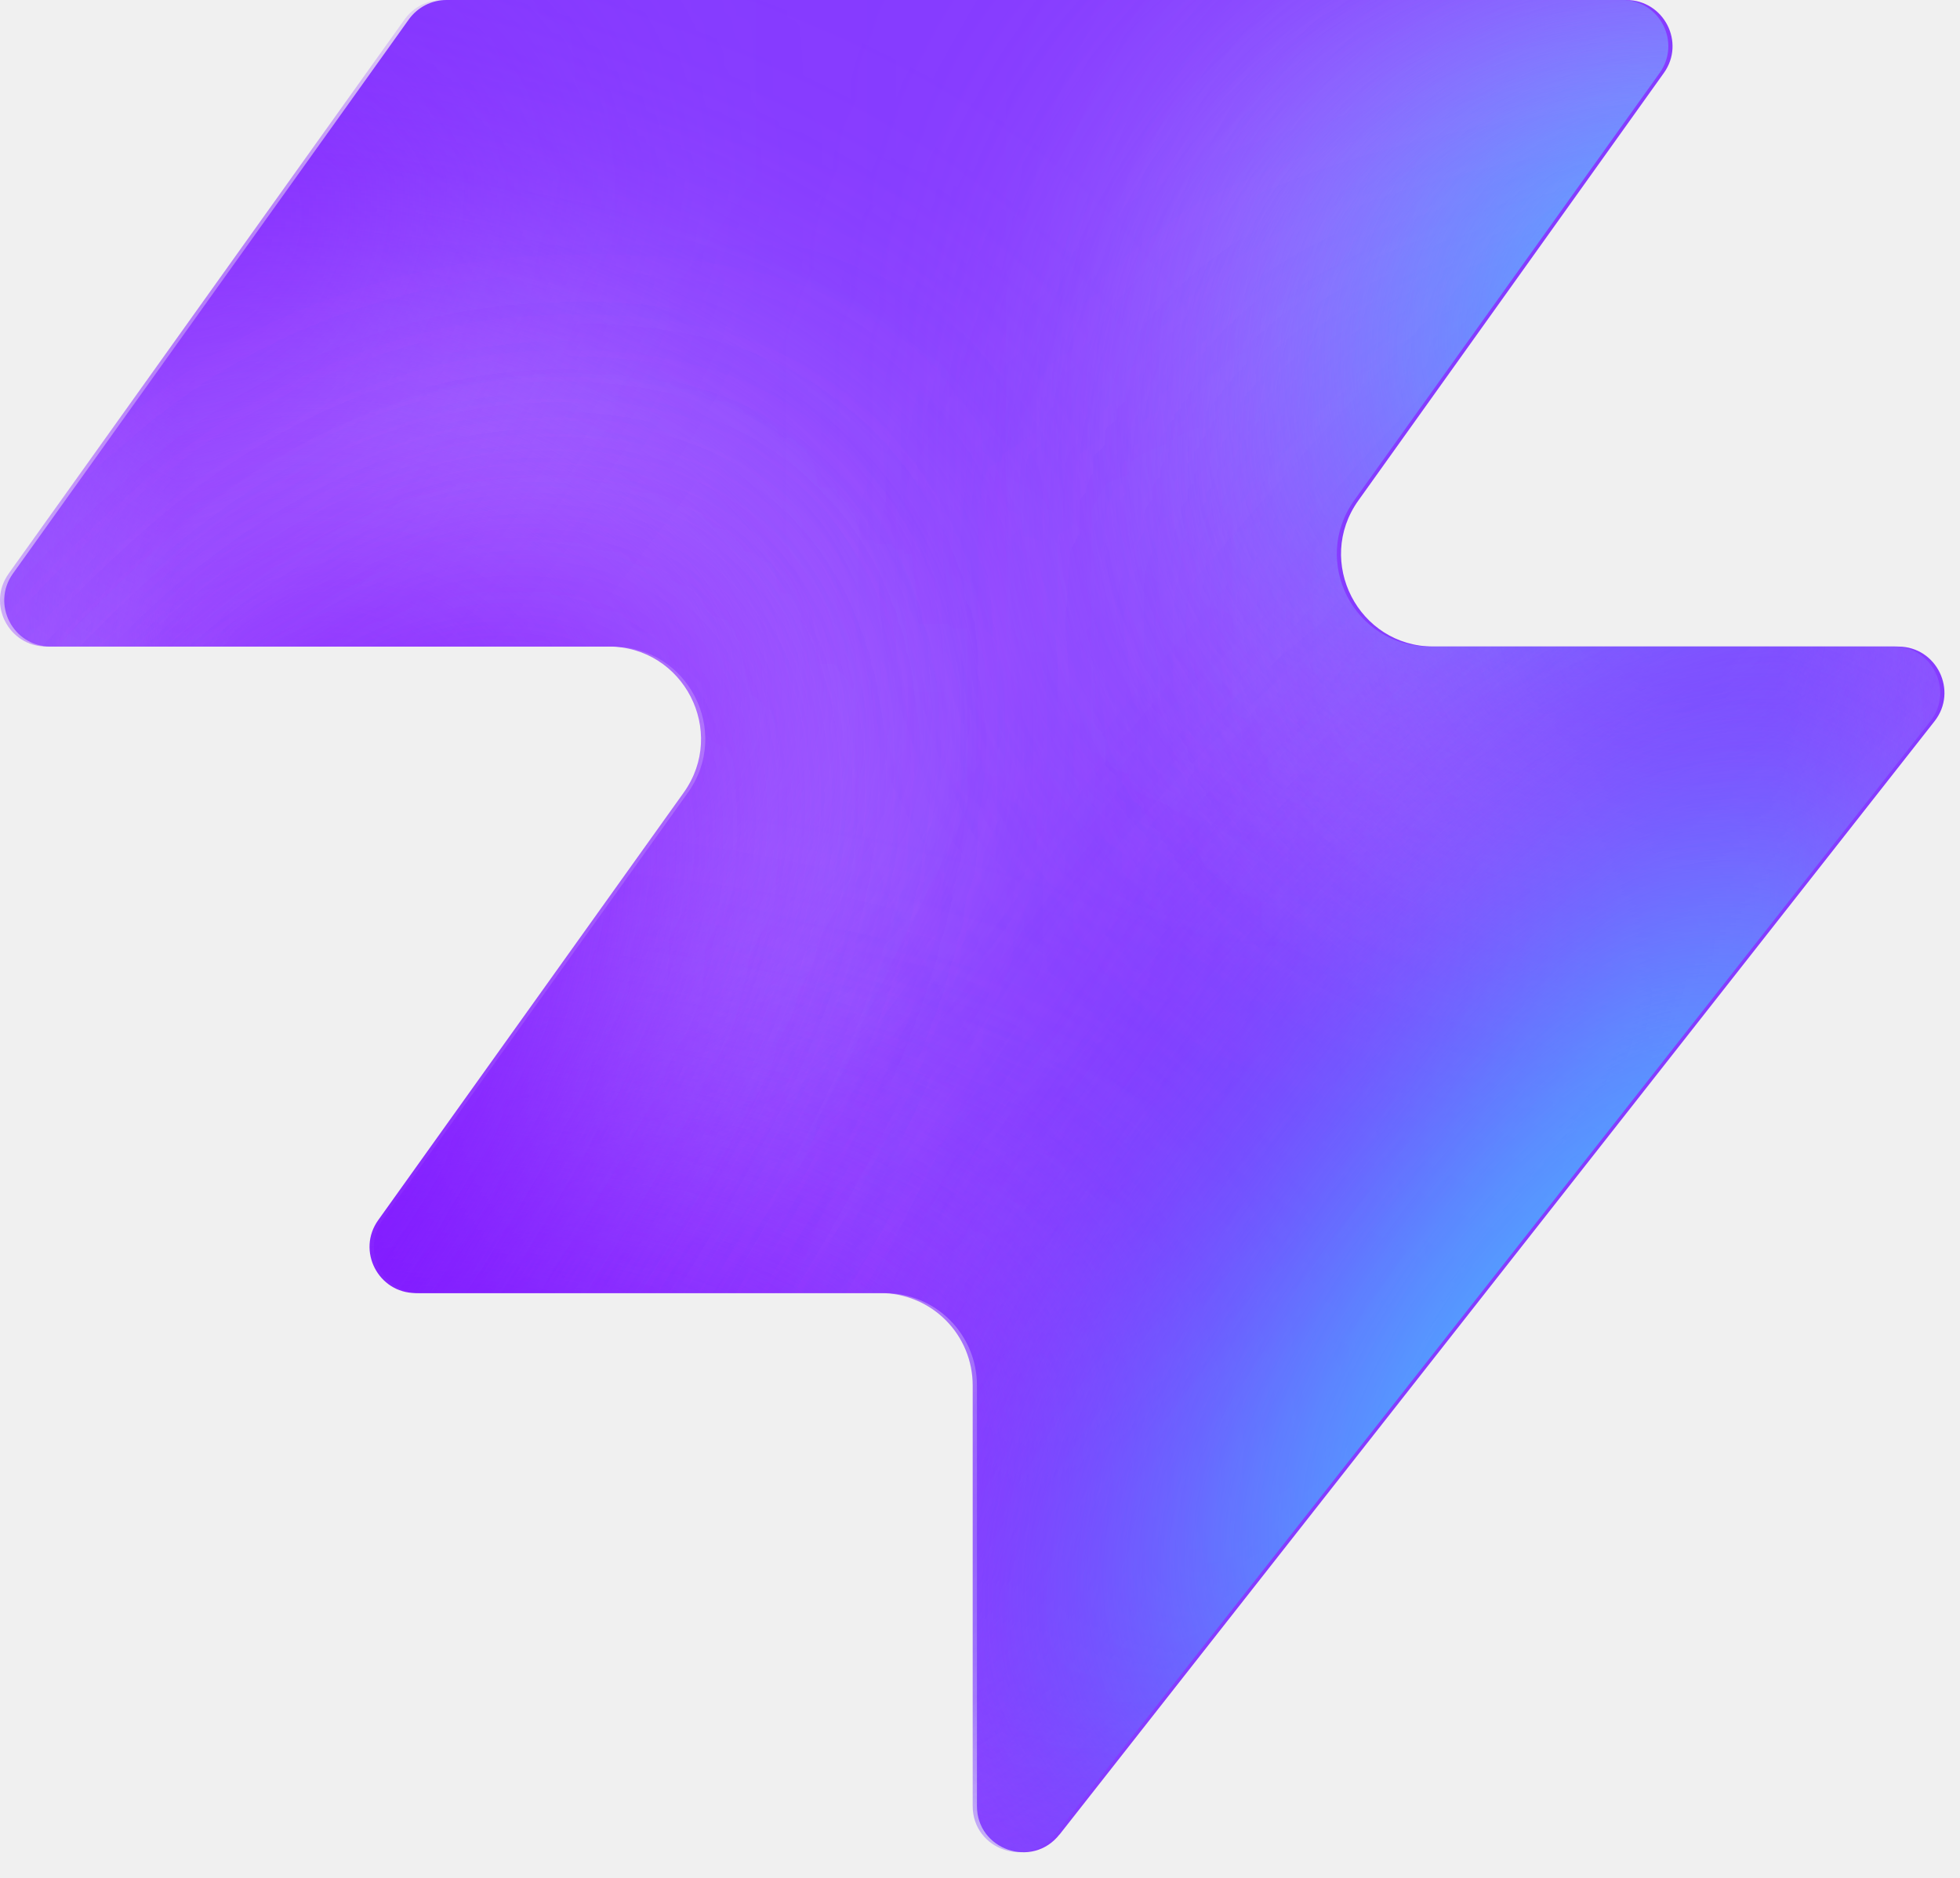
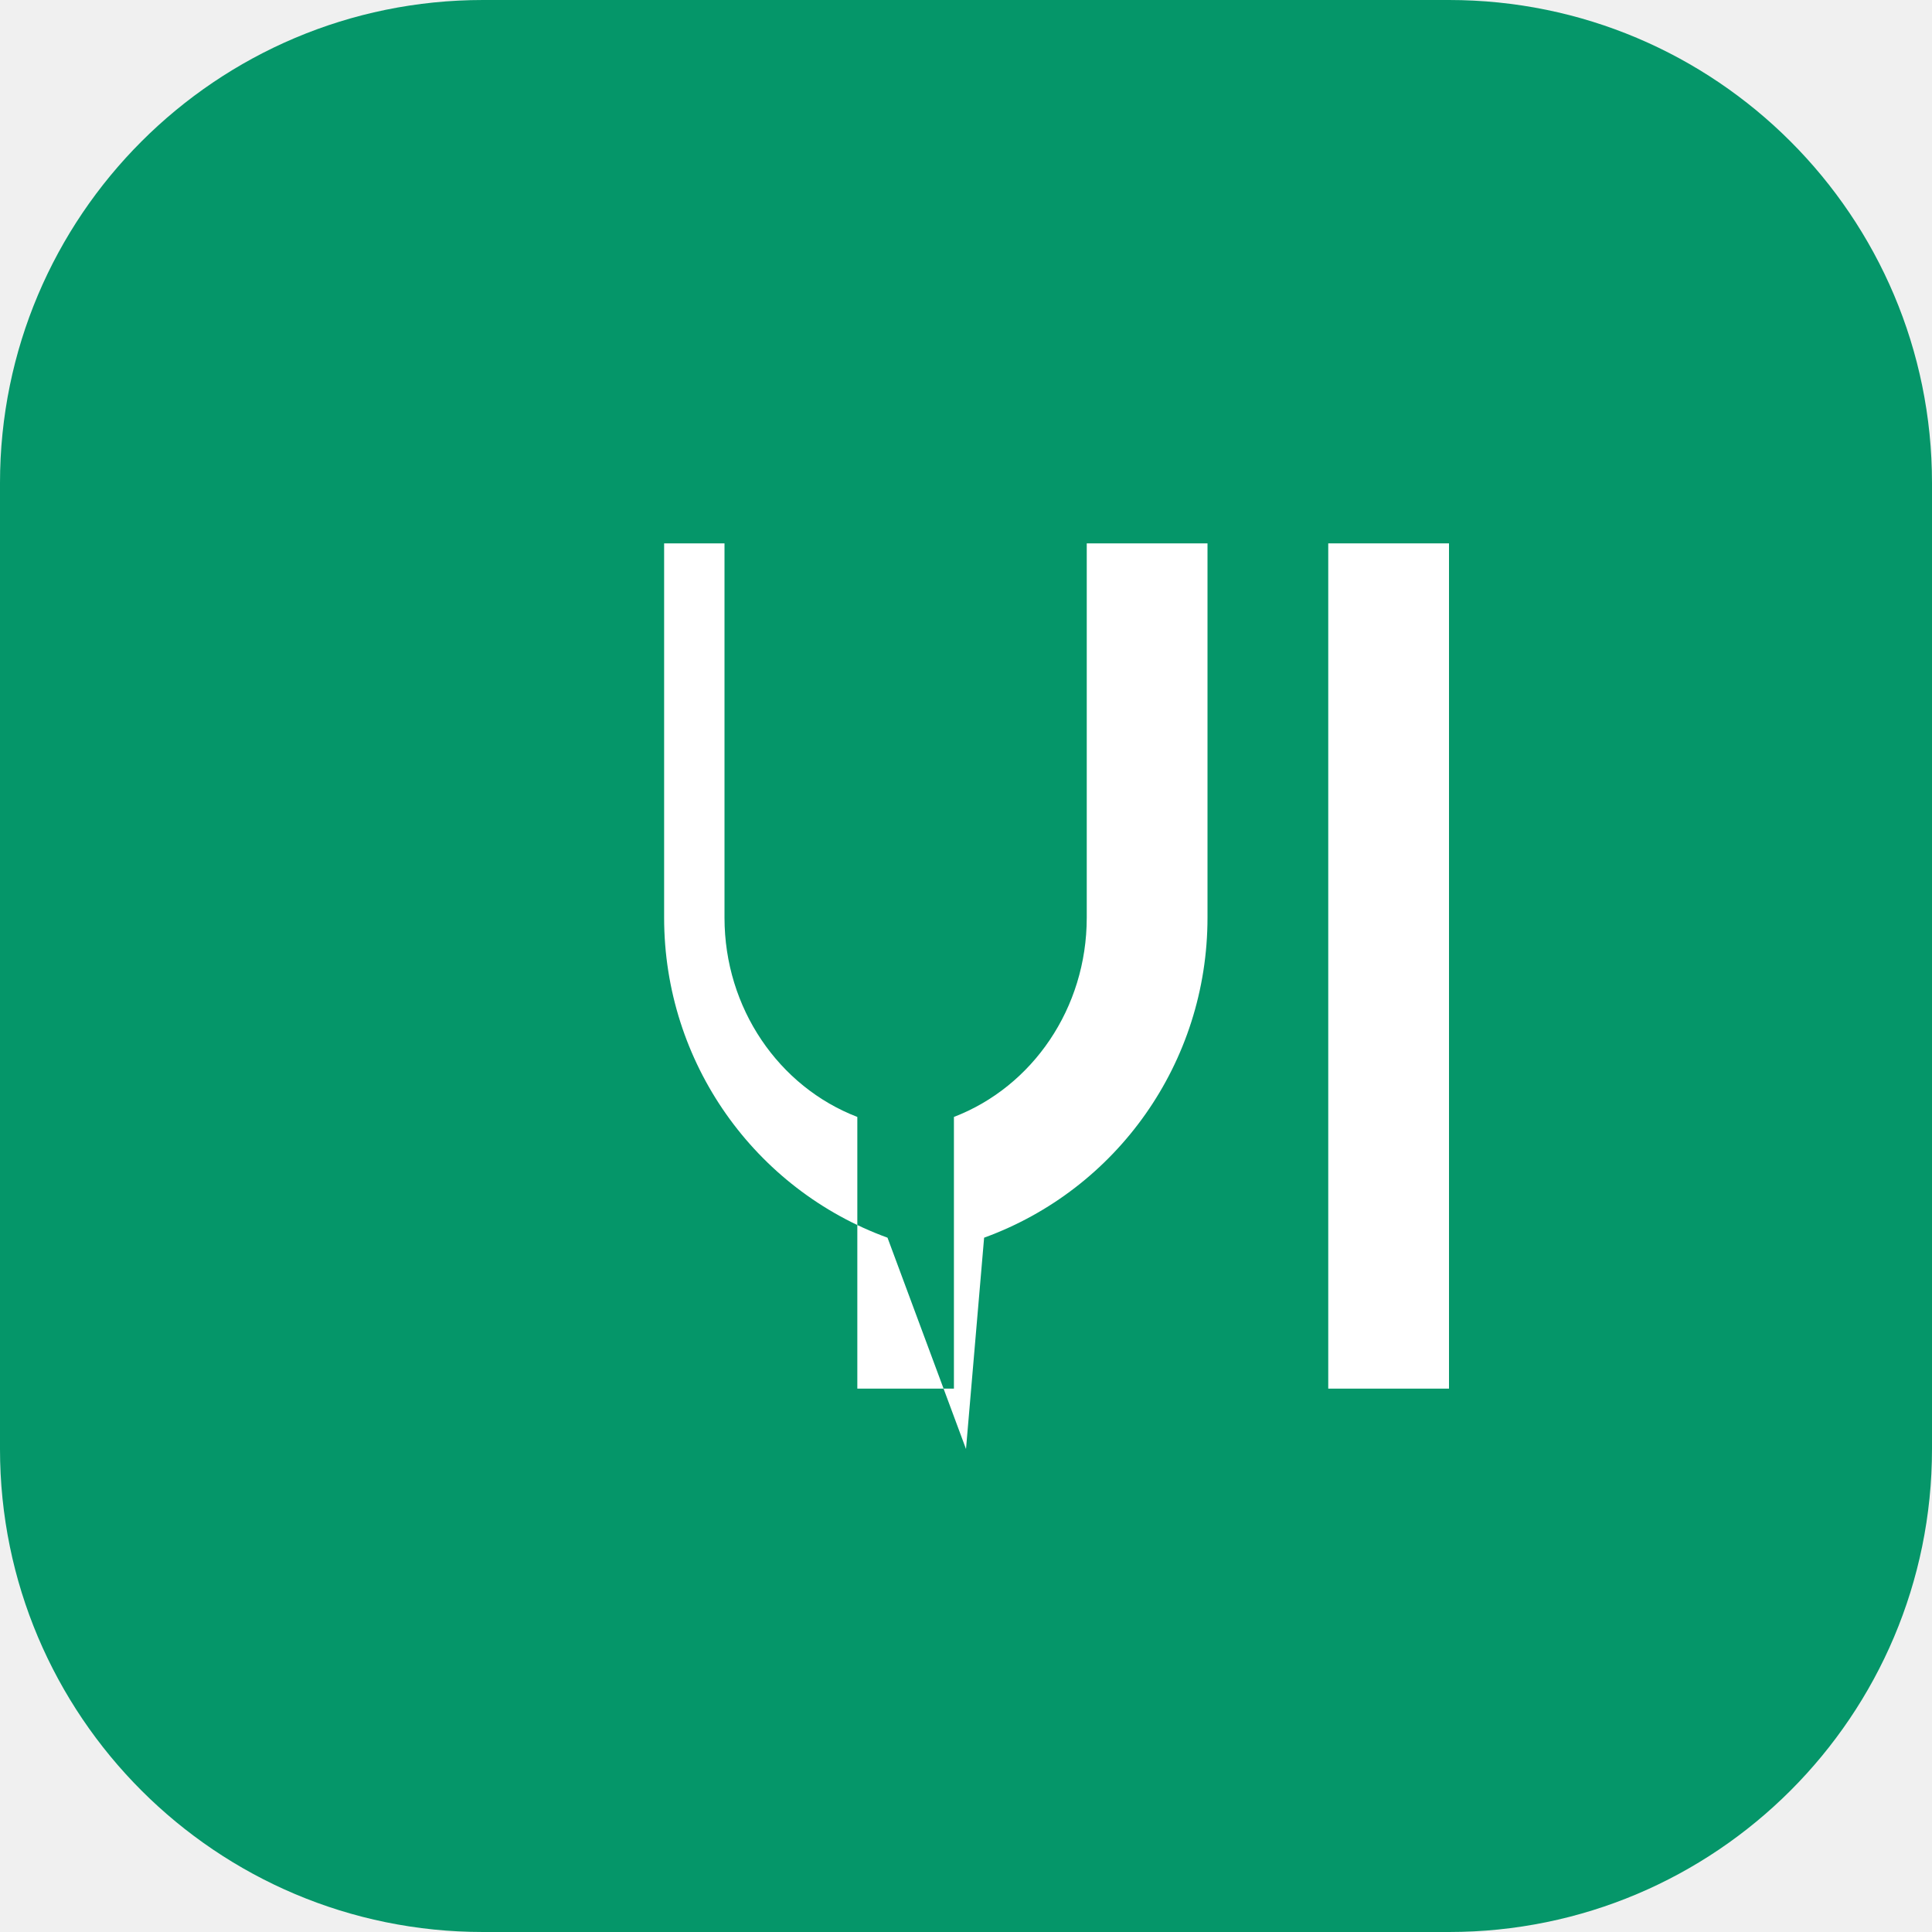
- <svg xmlns="http://www.w3.org/2000/svg" width="48" height="46" fill="none" viewBox="0 0 48 46">
-   <path fill="#863bff" d="M25.946 44.938c-.664.845-2.021.375-2.021-.698V33.937a2.26 2.26 0 0 0-2.262-2.262H10.287c-.92 0-1.456-1.04-.92-1.788l7.48-10.471c1.07-1.497 0-3.578-1.842-3.578H1.237c-.92 0-1.456-1.04-.92-1.788L10.013.474c.214-.297.556-.474.92-.474h28.894c.92 0 1.456 1.04.92 1.788l-7.48 10.471c-1.07 1.498 0 3.579 1.842 3.579h11.377c.943 0 1.473 1.088.89 1.83L25.947 44.94z" style="fill:#863bff;fill:color(display-p3 .525 .23 1);fill-opacity:1" />
-   <mask id="a" width="48" height="46" x="0" y="0" maskUnits="userSpaceOnUse" style="mask-type:alpha">
-     <path fill="#000" d="M25.842 44.938c-.664.844-2.021.375-2.021-.698V33.937a2.26 2.26 0 0 0-2.262-2.262H10.183c-.92 0-1.456-1.04-.92-1.788l7.48-10.471c1.07-1.498 0-3.579-1.842-3.579H1.133c-.92 0-1.456-1.04-.92-1.787L9.91.473c.214-.297.556-.474.92-.474h28.894c.92 0 1.456 1.04.92 1.788l-7.48 10.471c-1.07 1.498 0 3.578 1.842 3.578h11.377c.943 0 1.473 1.088.89 1.832L25.843 44.94z" style="fill:#000;fill-opacity:1" />
-   </mask>
-   <g mask="url(#a)">
-     <g filter="url(#b)">
-       <ellipse cx="5.508" cy="14.704" fill="#ede6ff" rx="5.508" ry="14.704" style="fill:#ede6ff;fill:color(display-p3 .927 .903 1);fill-opacity:1" transform="matrix(.00324 1 1 -.00324 -4.47 31.516)" />
-     </g>
-     <g filter="url(#c)">
-       <ellipse cx="10.399" cy="29.851" fill="#ede6ff" rx="10.399" ry="29.851" style="fill:#ede6ff;fill:color(display-p3 .927 .903 1);fill-opacity:1" transform="matrix(.00324 1 1 -.00324 -39.328 7.883)" />
-     </g>
-     <g filter="url(#d)">
-       <ellipse cx="5.508" cy="30.487" fill="#7e14ff" rx="5.508" ry="30.487" style="fill:#7e14ff;fill:color(display-p3 .492 .077 1);fill-opacity:1" transform="rotate(89.814 -25.913 -14.639)scale(1 -1)" />
-     </g>
-     <g filter="url(#e)">
-       <ellipse cx="5.508" cy="30.599" fill="#7e14ff" rx="5.508" ry="30.599" style="fill:#7e14ff;fill:color(display-p3 .492 .077 1);fill-opacity:1" transform="rotate(89.814 -32.644 -3.334)scale(1 -1)" />
-     </g>
-     <g filter="url(#f)">
-       <ellipse cx="5.508" cy="30.599" fill="#7e14ff" rx="5.508" ry="30.599" style="fill:#7e14ff;fill:color(display-p3 .492 .077 1);fill-opacity:1" transform="matrix(.00324 1 1 -.00324 -34.34 30.47)" />
-     </g>
-     <g filter="url(#g)">
-       <ellipse cx="14.072" cy="22.078" fill="#ede6ff" rx="14.072" ry="22.078" style="fill:#ede6ff;fill:color(display-p3 .927 .903 1);fill-opacity:1" transform="rotate(93.35 24.506 48.493)scale(-1 1)" />
-     </g>
-     <g filter="url(#h)">
-       <ellipse cx="3.47" cy="21.501" fill="#7e14ff" rx="3.47" ry="21.501" style="fill:#7e14ff;fill:color(display-p3 .492 .077 1);fill-opacity:1" transform="rotate(89.009 28.708 47.59)scale(-1 1)" />
-     </g>
-     <g filter="url(#i)">
-       <ellipse cx="3.47" cy="21.501" fill="#7e14ff" rx="3.47" ry="21.501" style="fill:#7e14ff;fill:color(display-p3 .492 .077 1);fill-opacity:1" transform="rotate(89.009 28.708 47.59)scale(-1 1)" />
-     </g>
-     <g filter="url(#j)">
-       <ellipse cx=".387" cy="8.972" fill="#7e14ff" rx="4.407" ry="29.108" style="fill:#7e14ff;fill:color(display-p3 .492 .077 1);fill-opacity:1" transform="rotate(39.51 .387 8.972)" />
-     </g>
-     <g filter="url(#k)">
-       <ellipse cx="47.523" cy="-6.092" fill="#7e14ff" rx="4.407" ry="29.108" style="fill:#7e14ff;fill:color(display-p3 .492 .077 1);fill-opacity:1" transform="rotate(37.892 47.523 -6.092)" />
-     </g>
-     <g filter="url(#l)">
-       <ellipse cx="41.412" cy="6.333" fill="#47bfff" rx="5.971" ry="9.665" style="fill:#47bfff;fill:color(display-p3 .28 .748 1);fill-opacity:1" transform="rotate(37.892 41.412 6.333)" />
-     </g>
-     <g filter="url(#m)">
-       <ellipse cx="-1.879" cy="38.332" fill="#7e14ff" rx="4.407" ry="29.108" style="fill:#7e14ff;fill:color(display-p3 .492 .077 1);fill-opacity:1" transform="rotate(37.892 -1.88 38.332)" />
-     </g>
-     <g filter="url(#n)">
-       <ellipse cx="-1.879" cy="38.332" fill="#7e14ff" rx="4.407" ry="29.108" style="fill:#7e14ff;fill:color(display-p3 .492 .077 1);fill-opacity:1" transform="rotate(37.892 -1.88 38.332)" />
-     </g>
-     <g filter="url(#o)">
-       <ellipse cx="35.651" cy="29.907" fill="#7e14ff" rx="4.407" ry="29.108" style="fill:#7e14ff;fill:color(display-p3 .492 .077 1);fill-opacity:1" transform="rotate(37.892 35.651 29.907)" />
-     </g>
-     <g filter="url(#p)">
-       <ellipse cx="38.418" cy="32.4" fill="#47bfff" rx="5.971" ry="15.297" style="fill:#47bfff;fill:color(display-p3 .28 .748 1);fill-opacity:1" transform="rotate(37.892 38.418 32.4)" />
-     </g>
-   </g>
-   <defs>
-     <filter id="b" width="60.045" height="41.654" x="-19.77" y="16.149" color-interpolation-filters="sRGB" filterUnits="userSpaceOnUse">
-       <feFlood flood-opacity="0" result="BackgroundImageFix" />
-       <feBlend in="SourceGraphic" in2="BackgroundImageFix" result="shape" />
-       <feGaussianBlur result="effect1_foregroundBlur_2002_17158" stdDeviation="7.659" />
-     </filter>
-     <filter id="c" width="90.34" height="51.437" x="-54.613" y="-7.533" color-interpolation-filters="sRGB" filterUnits="userSpaceOnUse">
-       <feFlood flood-opacity="0" result="BackgroundImageFix" />
-       <feBlend in="SourceGraphic" in2="BackgroundImageFix" result="shape" />
-       <feGaussianBlur result="effect1_foregroundBlur_2002_17158" stdDeviation="7.659" />
-     </filter>
-     <filter id="d" width="79.355" height="29.4" x="-49.64" y="2.03" color-interpolation-filters="sRGB" filterUnits="userSpaceOnUse">
-       <feFlood flood-opacity="0" result="BackgroundImageFix" />
-       <feBlend in="SourceGraphic" in2="BackgroundImageFix" result="shape" />
-       <feGaussianBlur result="effect1_foregroundBlur_2002_17158" stdDeviation="4.596" />
-     </filter>
-     <filter id="e" width="79.579" height="29.4" x="-45.045" y="20.029" color-interpolation-filters="sRGB" filterUnits="userSpaceOnUse">
-       <feFlood flood-opacity="0" result="BackgroundImageFix" />
-       <feBlend in="SourceGraphic" in2="BackgroundImageFix" result="shape" />
-       <feGaussianBlur result="effect1_foregroundBlur_2002_17158" stdDeviation="4.596" />
-     </filter>
-     <filter id="f" width="79.579" height="29.4" x="-43.513" y="21.178" color-interpolation-filters="sRGB" filterUnits="userSpaceOnUse">
-       <feFlood flood-opacity="0" result="BackgroundImageFix" />
-       <feBlend in="SourceGraphic" in2="BackgroundImageFix" result="shape" />
-       <feGaussianBlur result="effect1_foregroundBlur_2002_17158" stdDeviation="4.596" />
-     </filter>
-     <filter id="g" width="74.749" height="58.852" x="15.756" y="-17.901" color-interpolation-filters="sRGB" filterUnits="userSpaceOnUse">
-       <feFlood flood-opacity="0" result="BackgroundImageFix" />
-       <feBlend in="SourceGraphic" in2="BackgroundImageFix" result="shape" />
-       <feGaussianBlur result="effect1_foregroundBlur_2002_17158" stdDeviation="7.659" />
-     </filter>
-     <filter id="h" width="61.377" height="25.362" x="23.548" y="2.284" color-interpolation-filters="sRGB" filterUnits="userSpaceOnUse">
-       <feFlood flood-opacity="0" result="BackgroundImageFix" />
-       <feBlend in="SourceGraphic" in2="BackgroundImageFix" result="shape" />
-       <feGaussianBlur result="effect1_foregroundBlur_2002_17158" stdDeviation="4.596" />
-     </filter>
-     <filter id="i" width="61.377" height="25.362" x="23.548" y="2.284" color-interpolation-filters="sRGB" filterUnits="userSpaceOnUse">
-       <feFlood flood-opacity="0" result="BackgroundImageFix" />
-       <feBlend in="SourceGraphic" in2="BackgroundImageFix" result="shape" />
-       <feGaussianBlur result="effect1_foregroundBlur_2002_17158" stdDeviation="4.596" />
-     </filter>
-     <filter id="j" width="56.045" height="63.649" x="-27.636" y="-22.853" color-interpolation-filters="sRGB" filterUnits="userSpaceOnUse">
-       <feFlood flood-opacity="0" result="BackgroundImageFix" />
-       <feBlend in="SourceGraphic" in2="BackgroundImageFix" result="shape" />
-       <feGaussianBlur result="effect1_foregroundBlur_2002_17158" stdDeviation="4.596" />
-     </filter>
-     <filter id="k" width="54.814" height="64.646" x="20.116" y="-38.415" color-interpolation-filters="sRGB" filterUnits="userSpaceOnUse">
-       <feFlood flood-opacity="0" result="BackgroundImageFix" />
-       <feBlend in="SourceGraphic" in2="BackgroundImageFix" result="shape" />
-       <feGaussianBlur result="effect1_foregroundBlur_2002_17158" stdDeviation="4.596" />
-     </filter>
-     <filter id="l" width="33.541" height="35.313" x="24.641" y="-11.323" color-interpolation-filters="sRGB" filterUnits="userSpaceOnUse">
-       <feFlood flood-opacity="0" result="BackgroundImageFix" />
-       <feBlend in="SourceGraphic" in2="BackgroundImageFix" result="shape" />
-       <feGaussianBlur result="effect1_foregroundBlur_2002_17158" stdDeviation="4.596" />
-     </filter>
-     <filter id="m" width="54.814" height="64.646" x="-29.286" y="6.009" color-interpolation-filters="sRGB" filterUnits="userSpaceOnUse">
-       <feFlood flood-opacity="0" result="BackgroundImageFix" />
-       <feBlend in="SourceGraphic" in2="BackgroundImageFix" result="shape" />
-       <feGaussianBlur result="effect1_foregroundBlur_2002_17158" stdDeviation="4.596" />
-     </filter>
-     <filter id="n" width="54.814" height="64.646" x="-29.286" y="6.009" color-interpolation-filters="sRGB" filterUnits="userSpaceOnUse">
-       <feFlood flood-opacity="0" result="BackgroundImageFix" />
-       <feBlend in="SourceGraphic" in2="BackgroundImageFix" result="shape" />
-       <feGaussianBlur result="effect1_foregroundBlur_2002_17158" stdDeviation="4.596" />
-     </filter>
-     <filter id="o" width="54.814" height="64.646" x="8.244" y="-2.416" color-interpolation-filters="sRGB" filterUnits="userSpaceOnUse">
-       <feFlood flood-opacity="0" result="BackgroundImageFix" />
-       <feBlend in="SourceGraphic" in2="BackgroundImageFix" result="shape" />
-       <feGaussianBlur result="effect1_foregroundBlur_2002_17158" stdDeviation="4.596" />
-     </filter>
-     <filter id="p" width="39.409" height="43.623" x="18.713" y="10.588" color-interpolation-filters="sRGB" filterUnits="userSpaceOnUse">
-       <feFlood flood-opacity="0" result="BackgroundImageFix" />
-       <feBlend in="SourceGraphic" in2="BackgroundImageFix" result="shape" />
-       <feGaussianBlur result="effect1_foregroundBlur_2002_17158" stdDeviation="4.596" />
-     </filter>
-   </defs>
+ <svg xmlns="http://www.w3.org/2000/svg" viewBox="0 0 32 32" role="img" aria-label="센텀 구내식당 식단표 모음">
+   <rect width="32" height="32" rx="8" fill="#059669" />
+   <path fill="#fff" d="M10 9h2v6.2c0 1.5.9 2.8 2.2 3.3V23h1.6v-4.5c1.3-.5 2.2-1.8 2.2-3.3V9h2v6.2c0 2.4-1.5 4.5-3.7 5.3L16 24l-1.3-3.5C12.5 19.7 11 17.6 11 15.2V9z" />
+   <path fill="#fff" d="M22 9h2v14h-2z" />
</svg>
